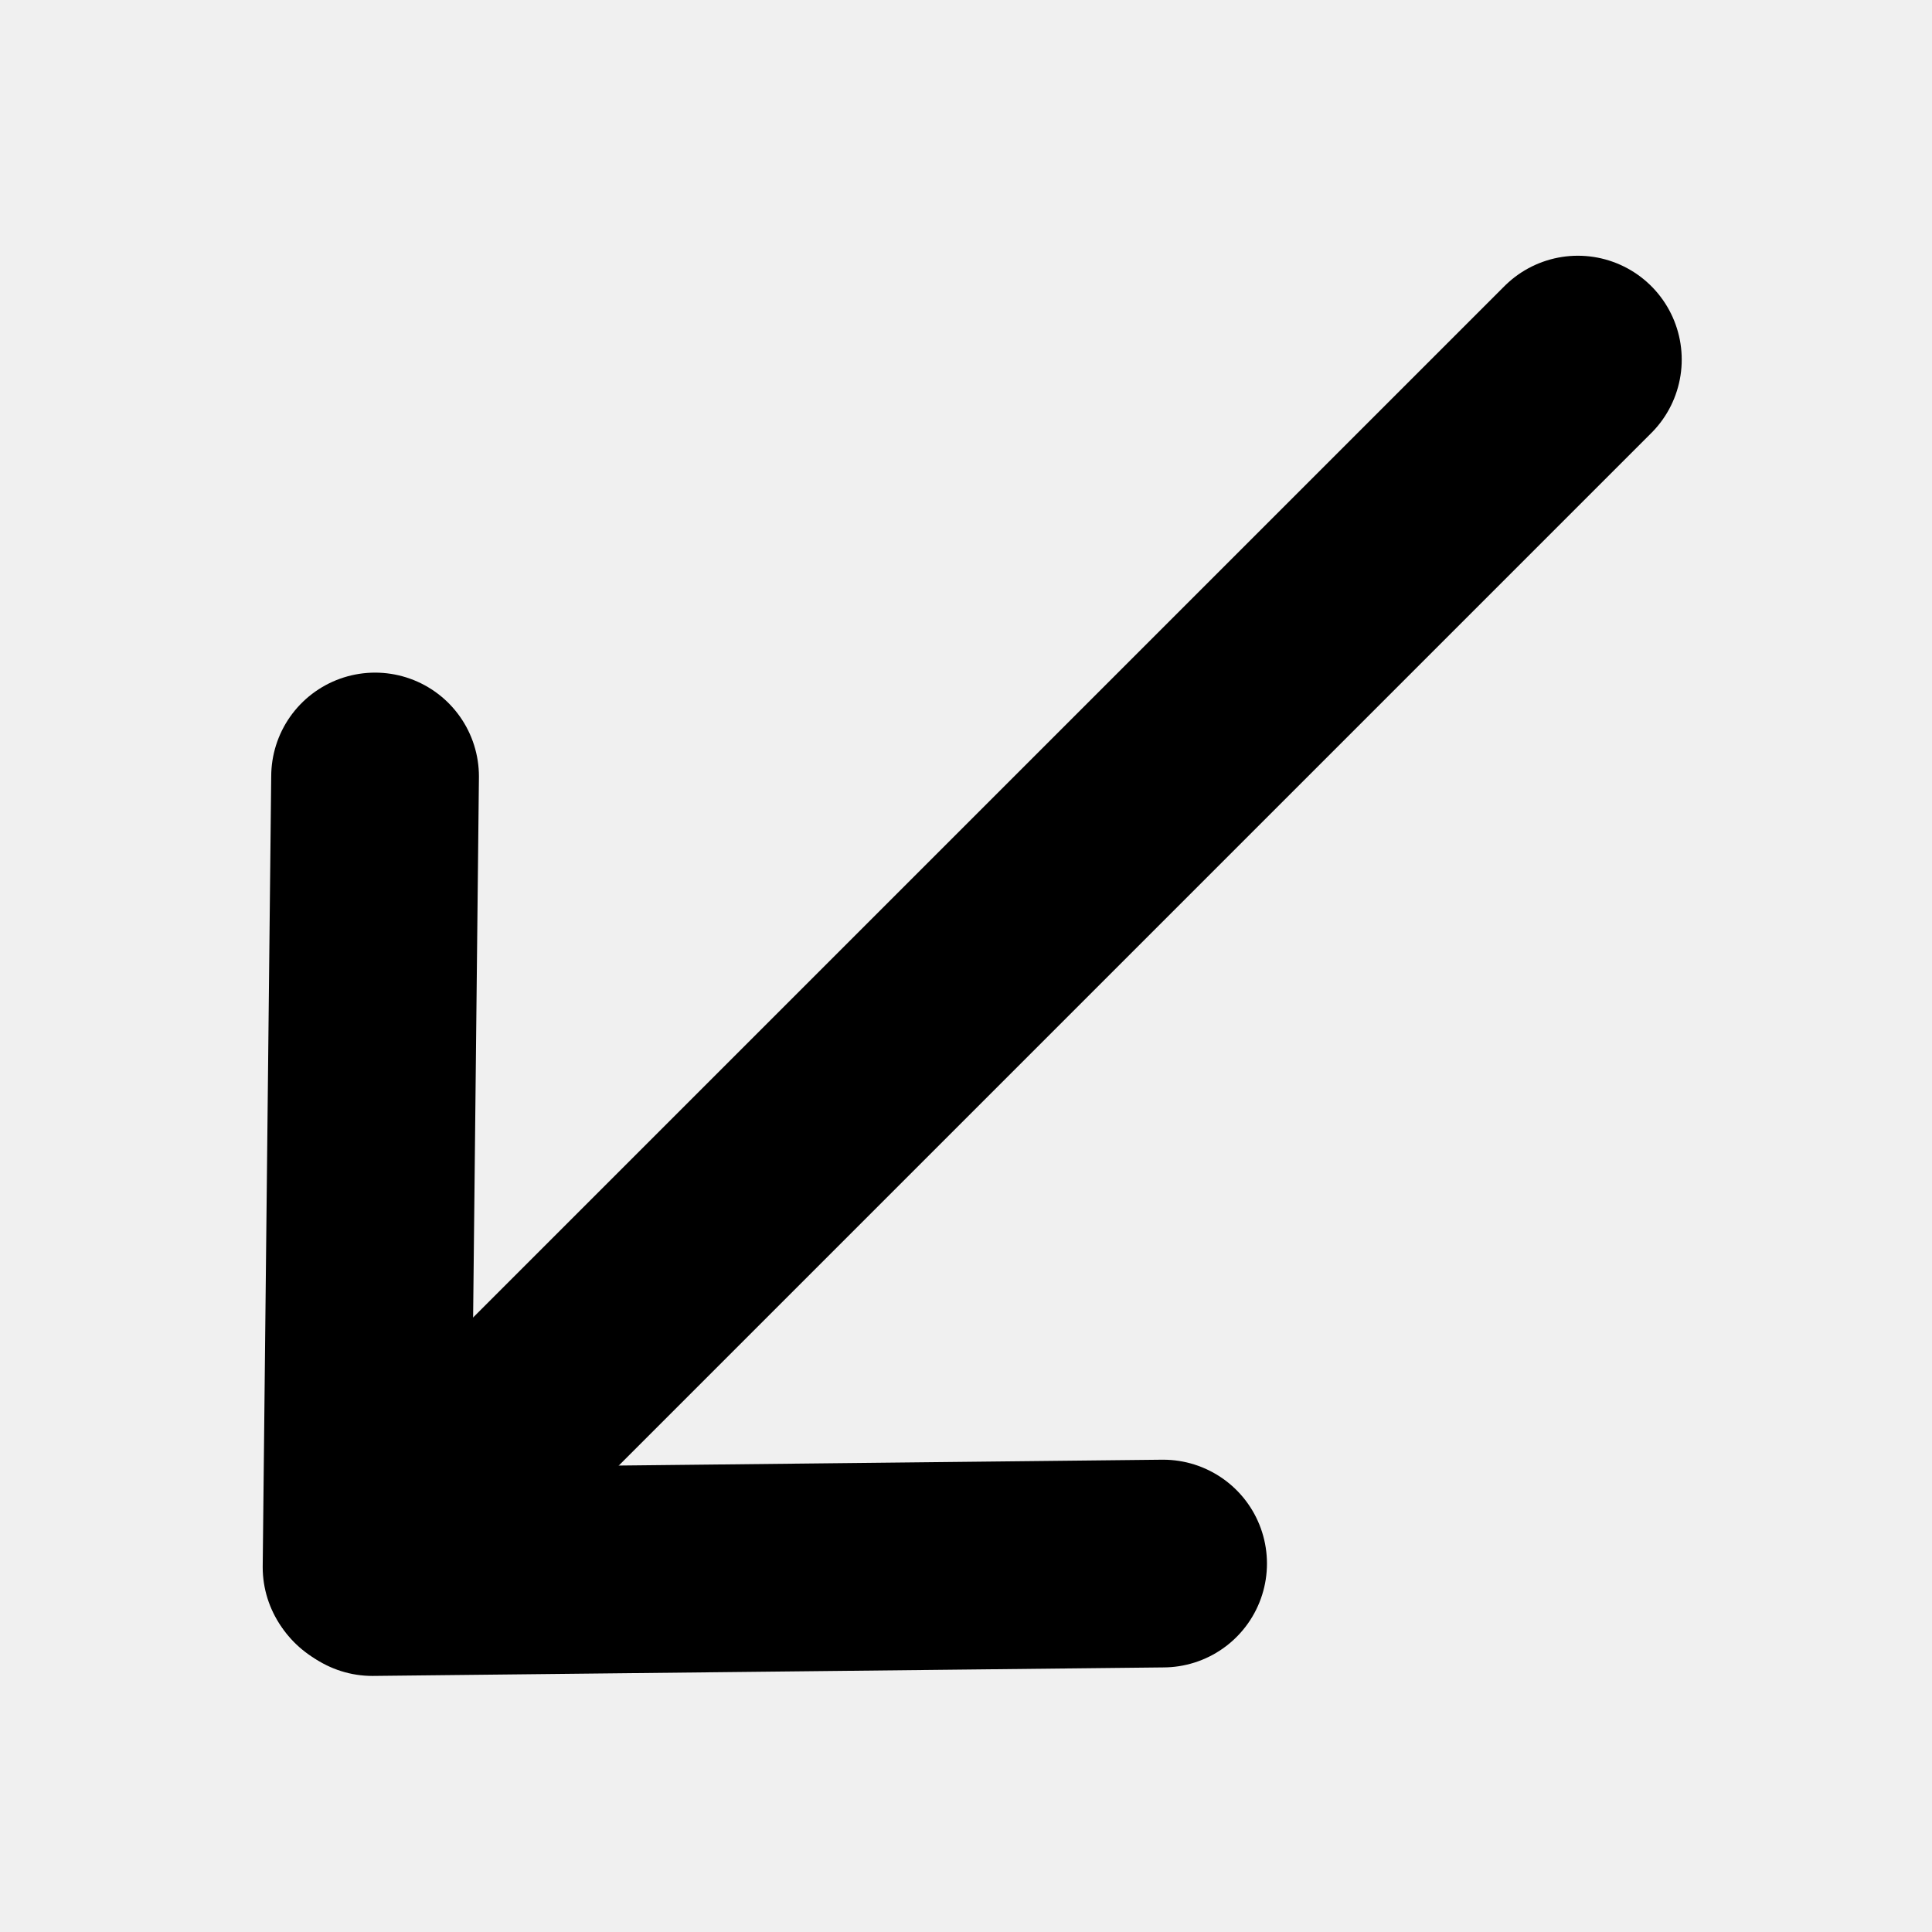
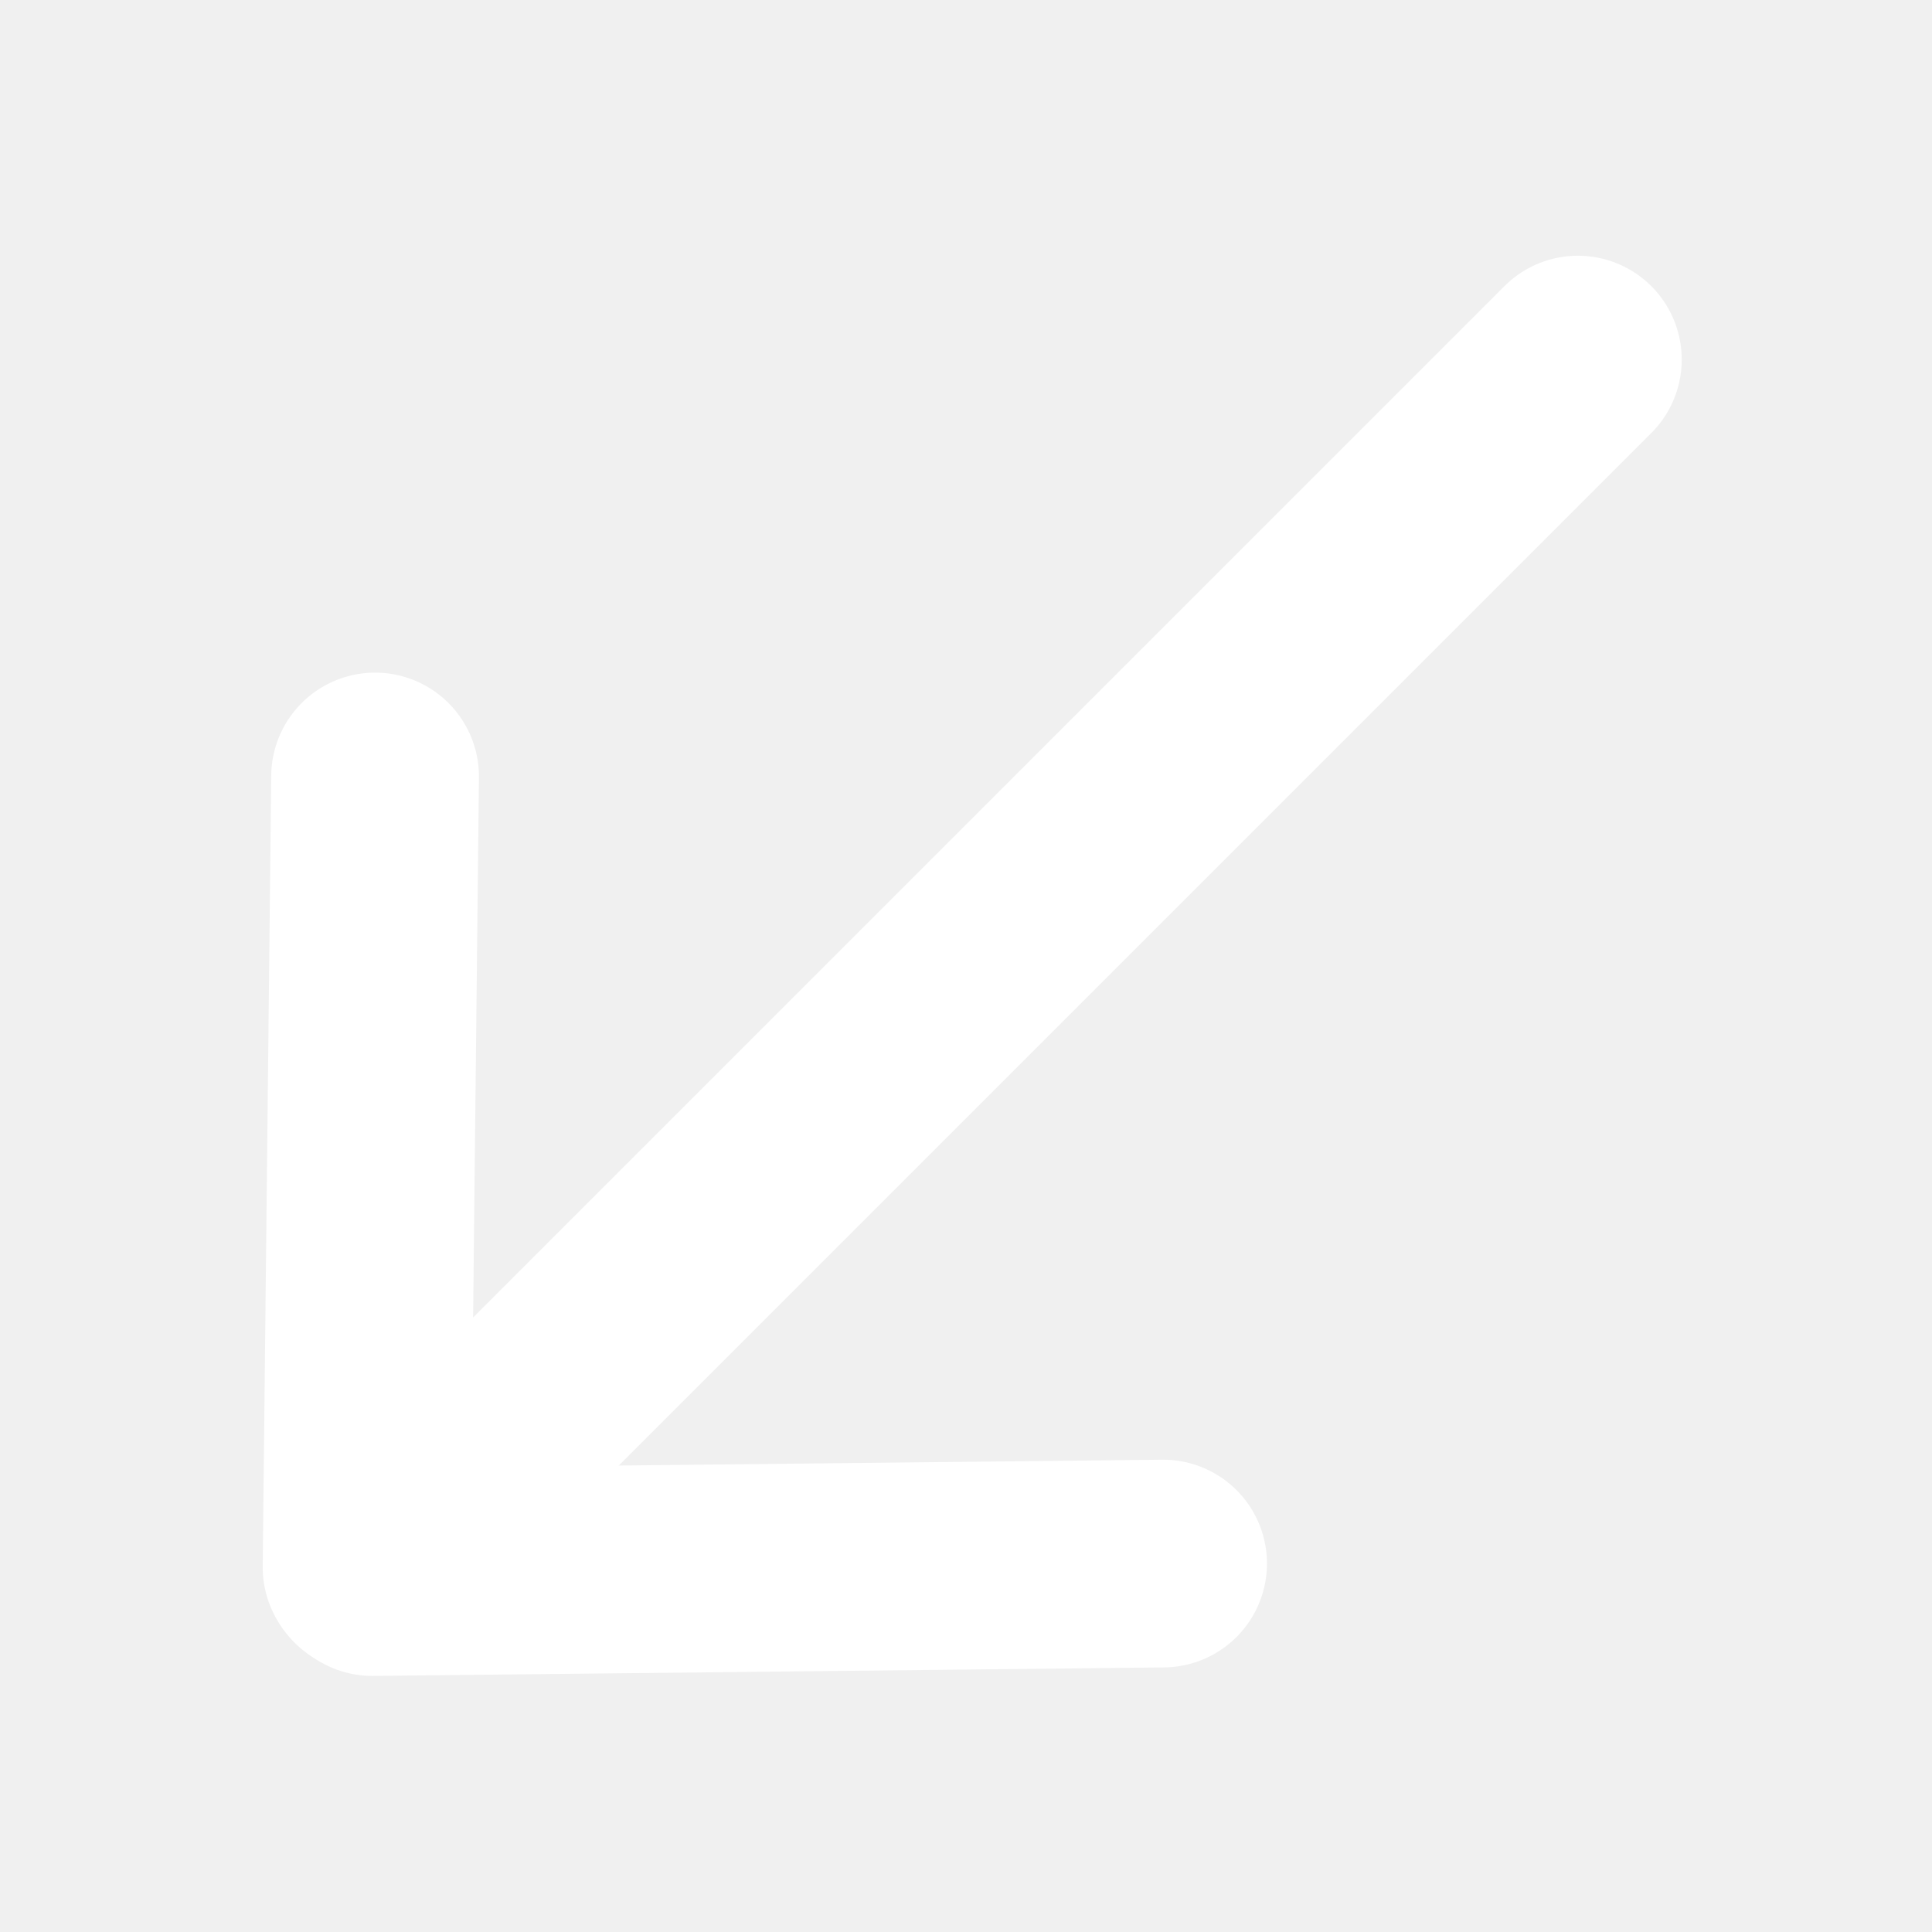
<svg xmlns="http://www.w3.org/2000/svg" width="210mm" height="210mm" viewBox="0 0 744.094 744.094" id="svg2" version="1.1">
  <defs id="defs4" />
  <g id="layer1" transform="translate(0,-308.2677)">
-     <path style="fill:none;fill-rule:evenodd;stroke:#000000;stroke-width:80;stroke-linecap:round;stroke-linejoin:round;stroke-miterlimit:4;stroke-dasharray:none;stroke-opacity:1" d="M 607.703,446.76 141.779,912.684" id="path3338" />
-     <path id="path4140" d="m 447.96,910.458 -304.536,3.279" style="fill:none;fill-rule:evenodd;stroke:#000000;stroke-width:80;stroke-linecap:round;stroke-linejoin:round;stroke-miterlimit:4;stroke-dasharray:none;stroke-opacity:1" />
-     <path style="fill:none;fill-rule:evenodd;stroke:#000000;stroke-width:80;stroke-linecap:round;stroke-linejoin:round;stroke-miterlimit:4;stroke-dasharray:none;stroke-opacity:1" d="m 144.457,607.323 -3.279,304.536" id="path4142" />
+     <path style="fill:none;fill-rule:evenodd;stroke:#ffffff;stroke-width:80;stroke-linecap:round;stroke-linejoin:round;stroke-miterlimit:4;stroke-dasharray:none;stroke-opacity:1" d="M 607.703,446.76 141.779,912.684" id="path3338" />
+     <path id="path4140" d="m 447.96,910.458 -304.536,3.279" style="fill:none;fill-rule:evenodd;stroke:#ffffff;stroke-width:80;stroke-linecap:round;stroke-linejoin:round;stroke-miterlimit:4;stroke-dasharray:none;stroke-opacity:1" />
+     <path style="fill:none;fill-rule:evenodd;stroke:#ffffff;stroke-width:80;stroke-linecap:round;stroke-linejoin:round;stroke-miterlimit:4;stroke-dasharray:none;stroke-opacity:1" d="m 144.457,607.323 -3.279,304.536" id="path4142" />
  </g>
</svg>
